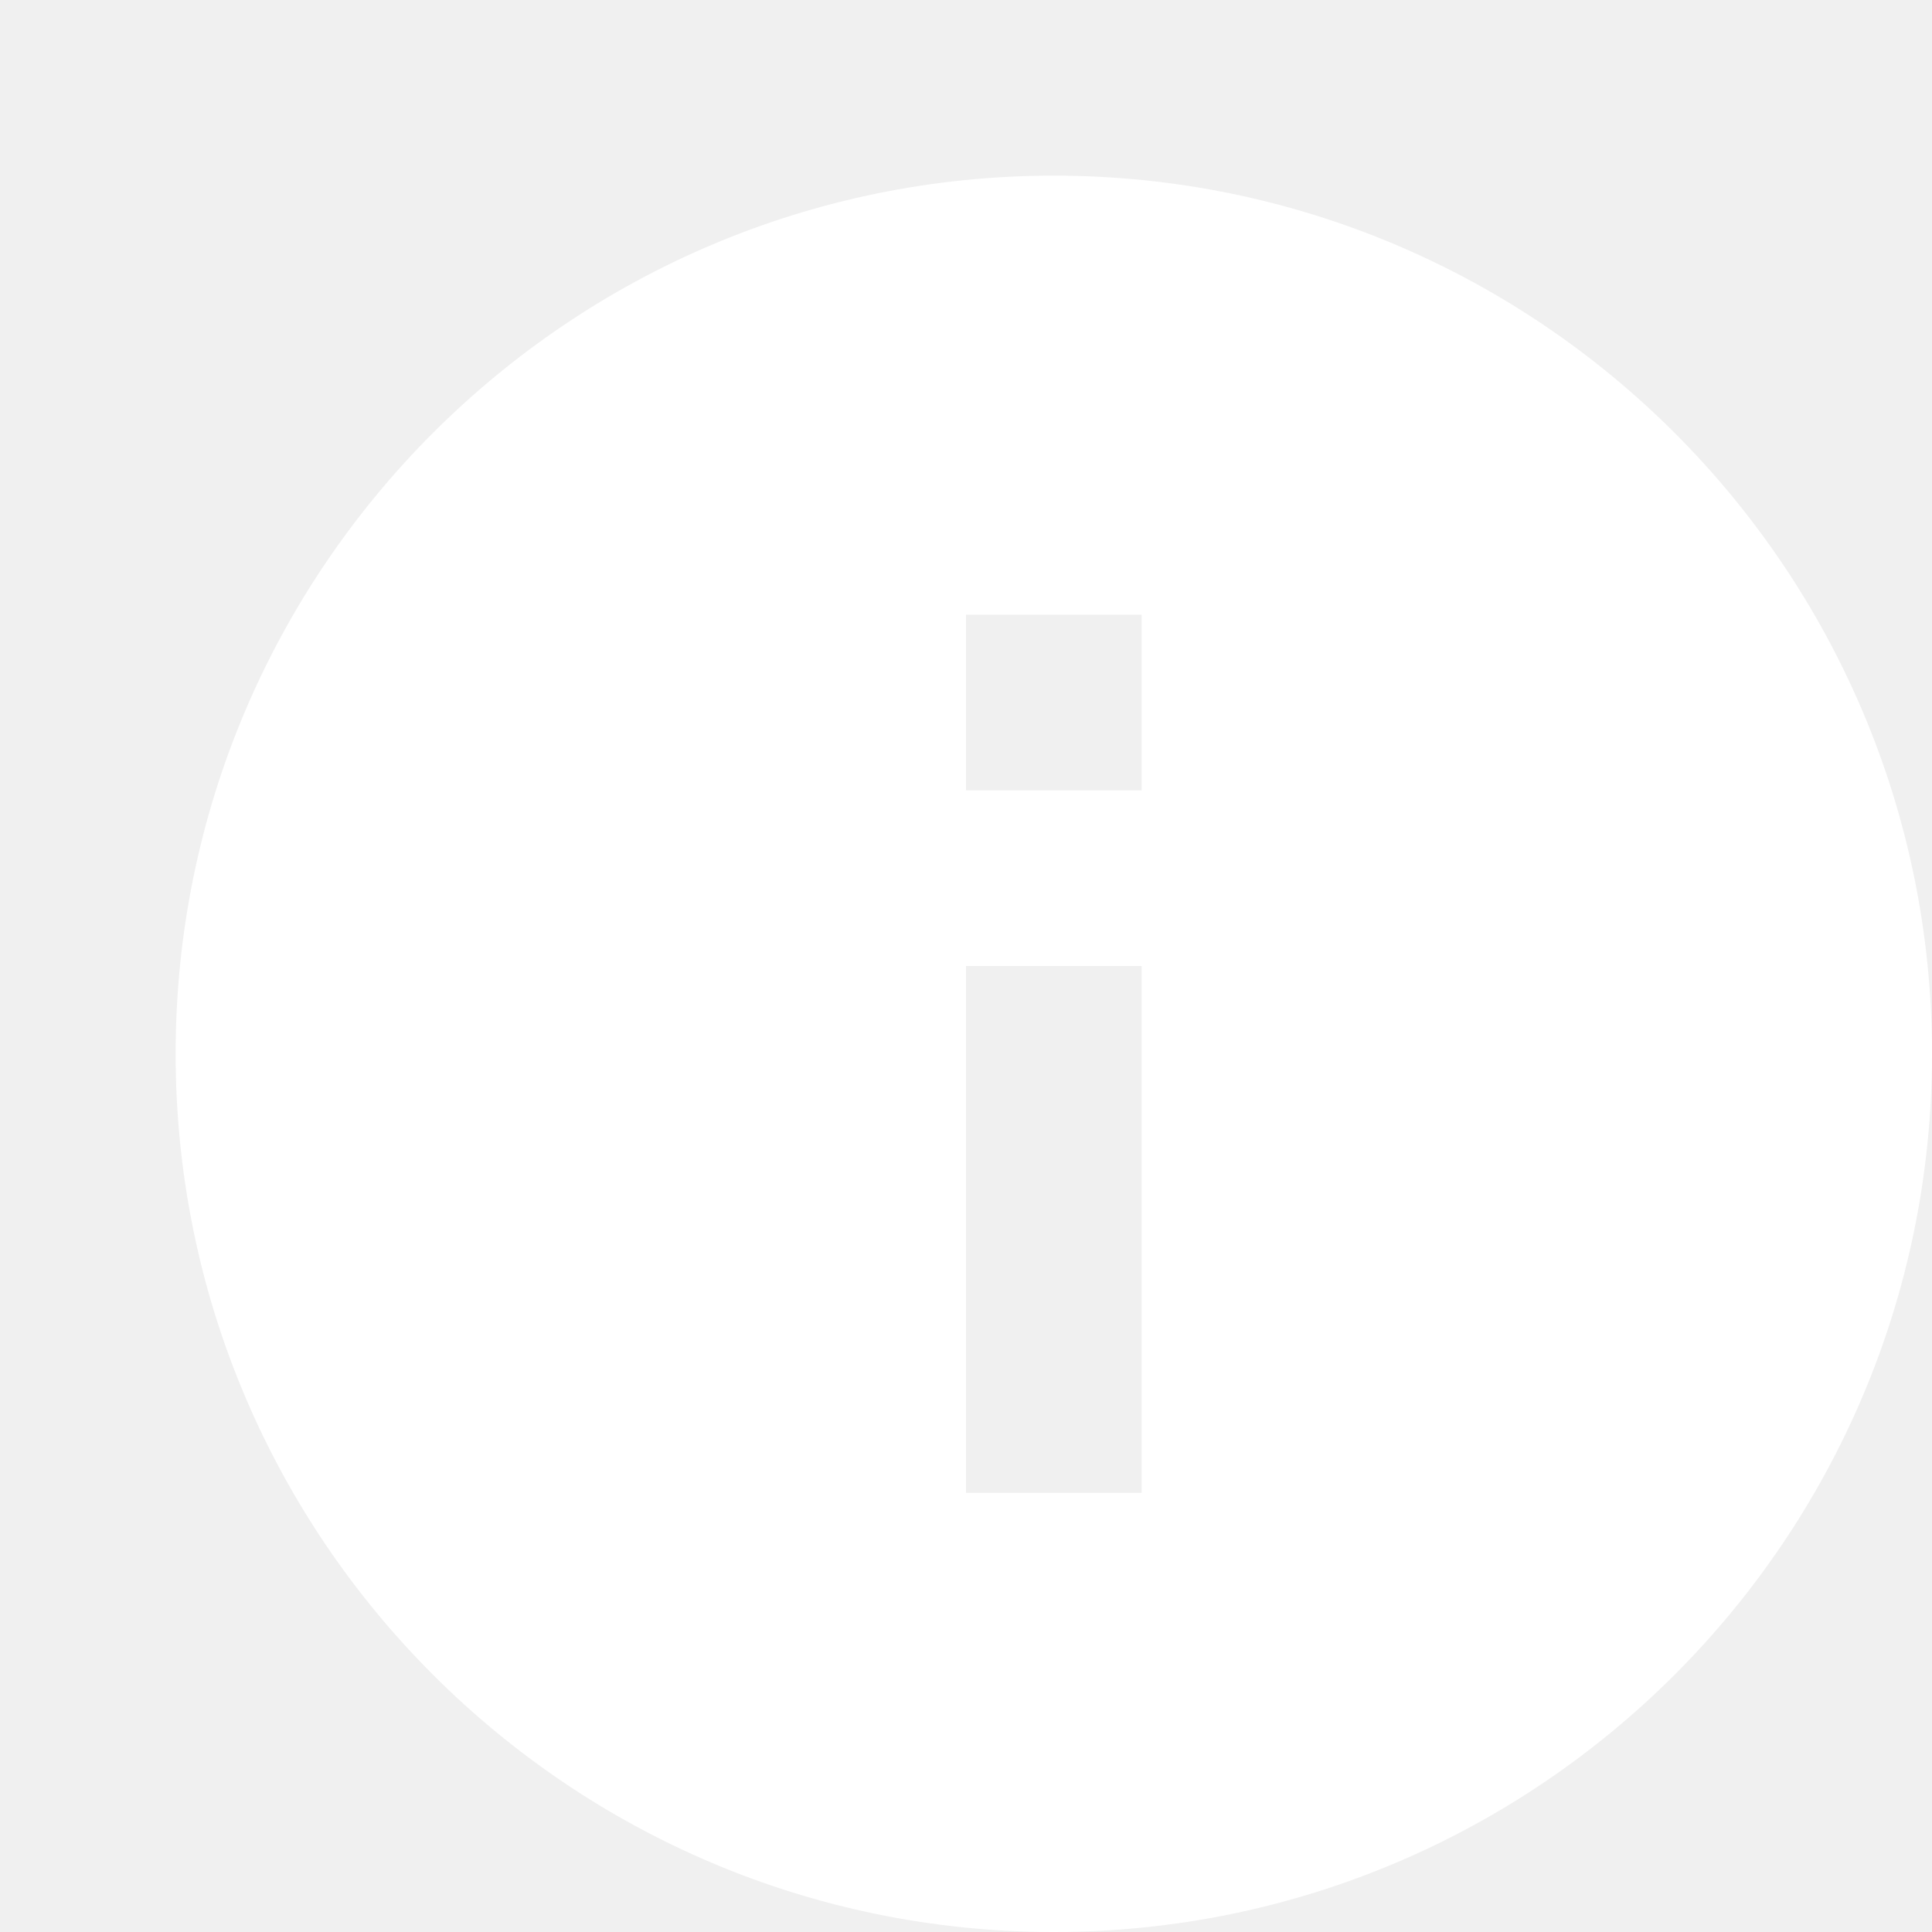
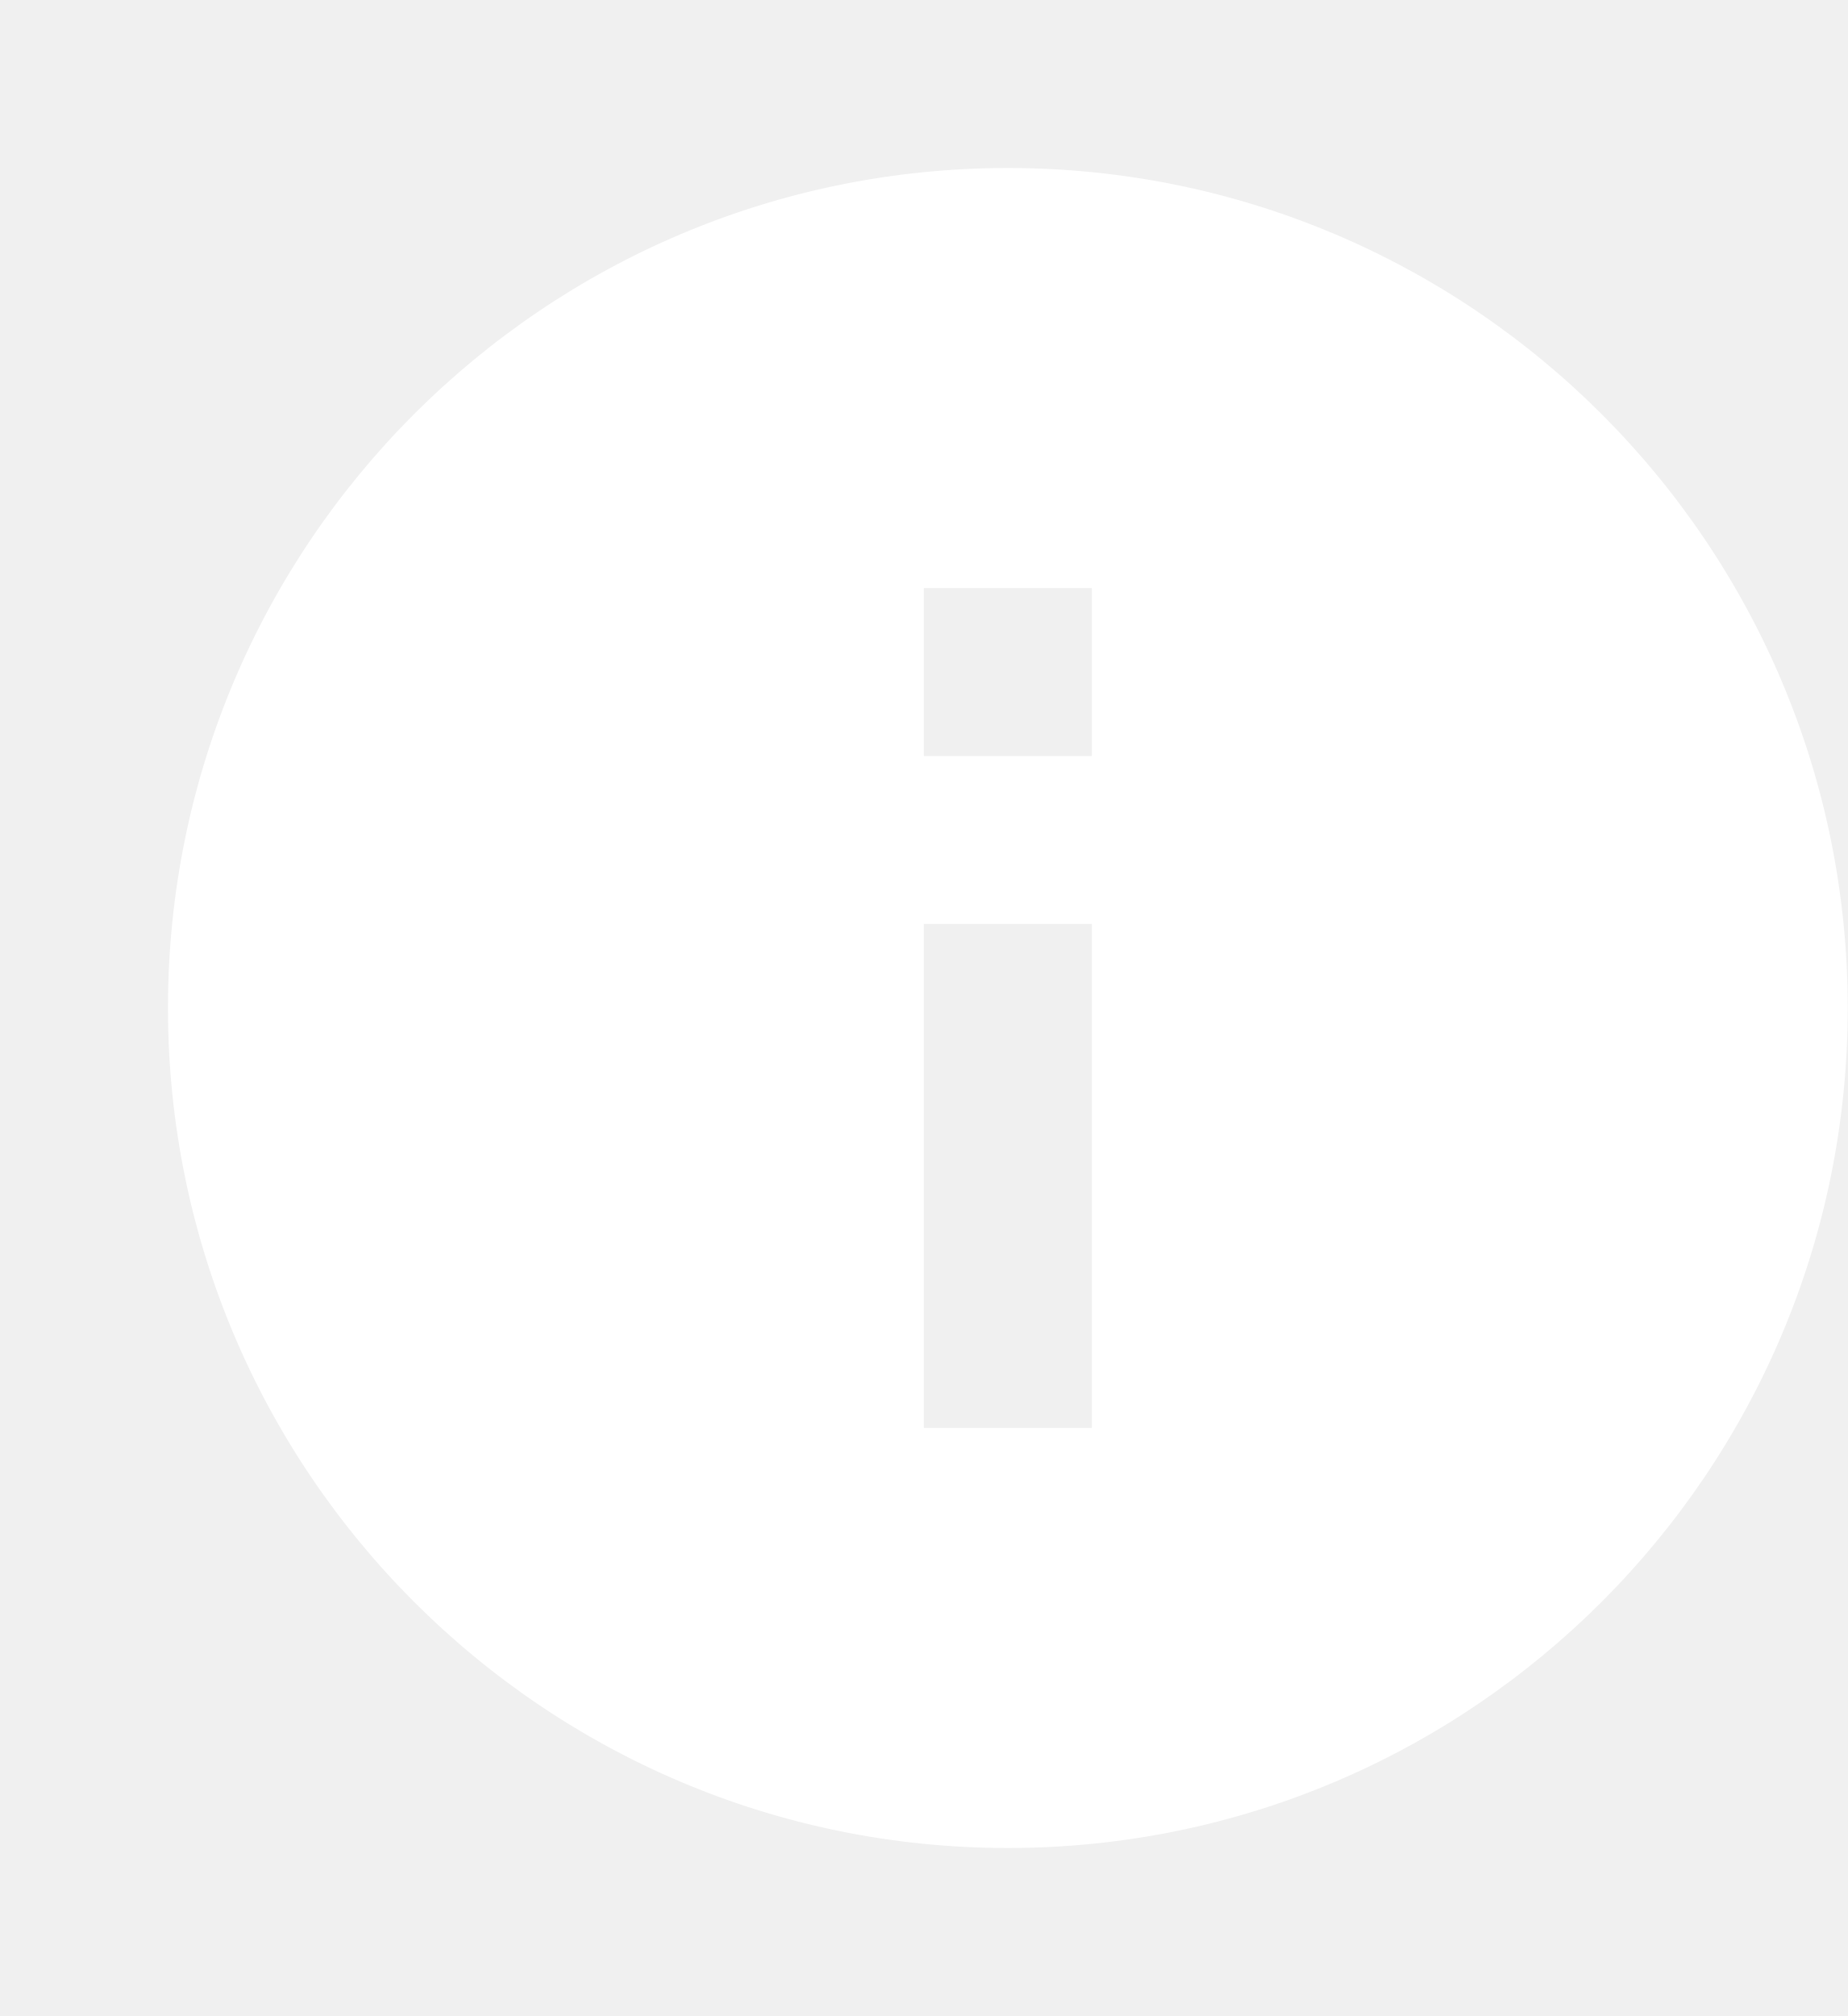
- <svg xmlns="http://www.w3.org/2000/svg" width="22" height="22" viewBox="0 0 22 22">
+ <svg xmlns="http://www.w3.org/2000/svg" width="22" height="24" viewBox="0 0 22 24">
  <path d="M12 2C6.48 2 2 6.48 2 12s4.48 10 10 10 10-4.48 10-10S17.52 2 12 2zm1 15h-2v-6h2v6zm0-8h-2V7h2v2z" fill="#fff" />
</svg>
